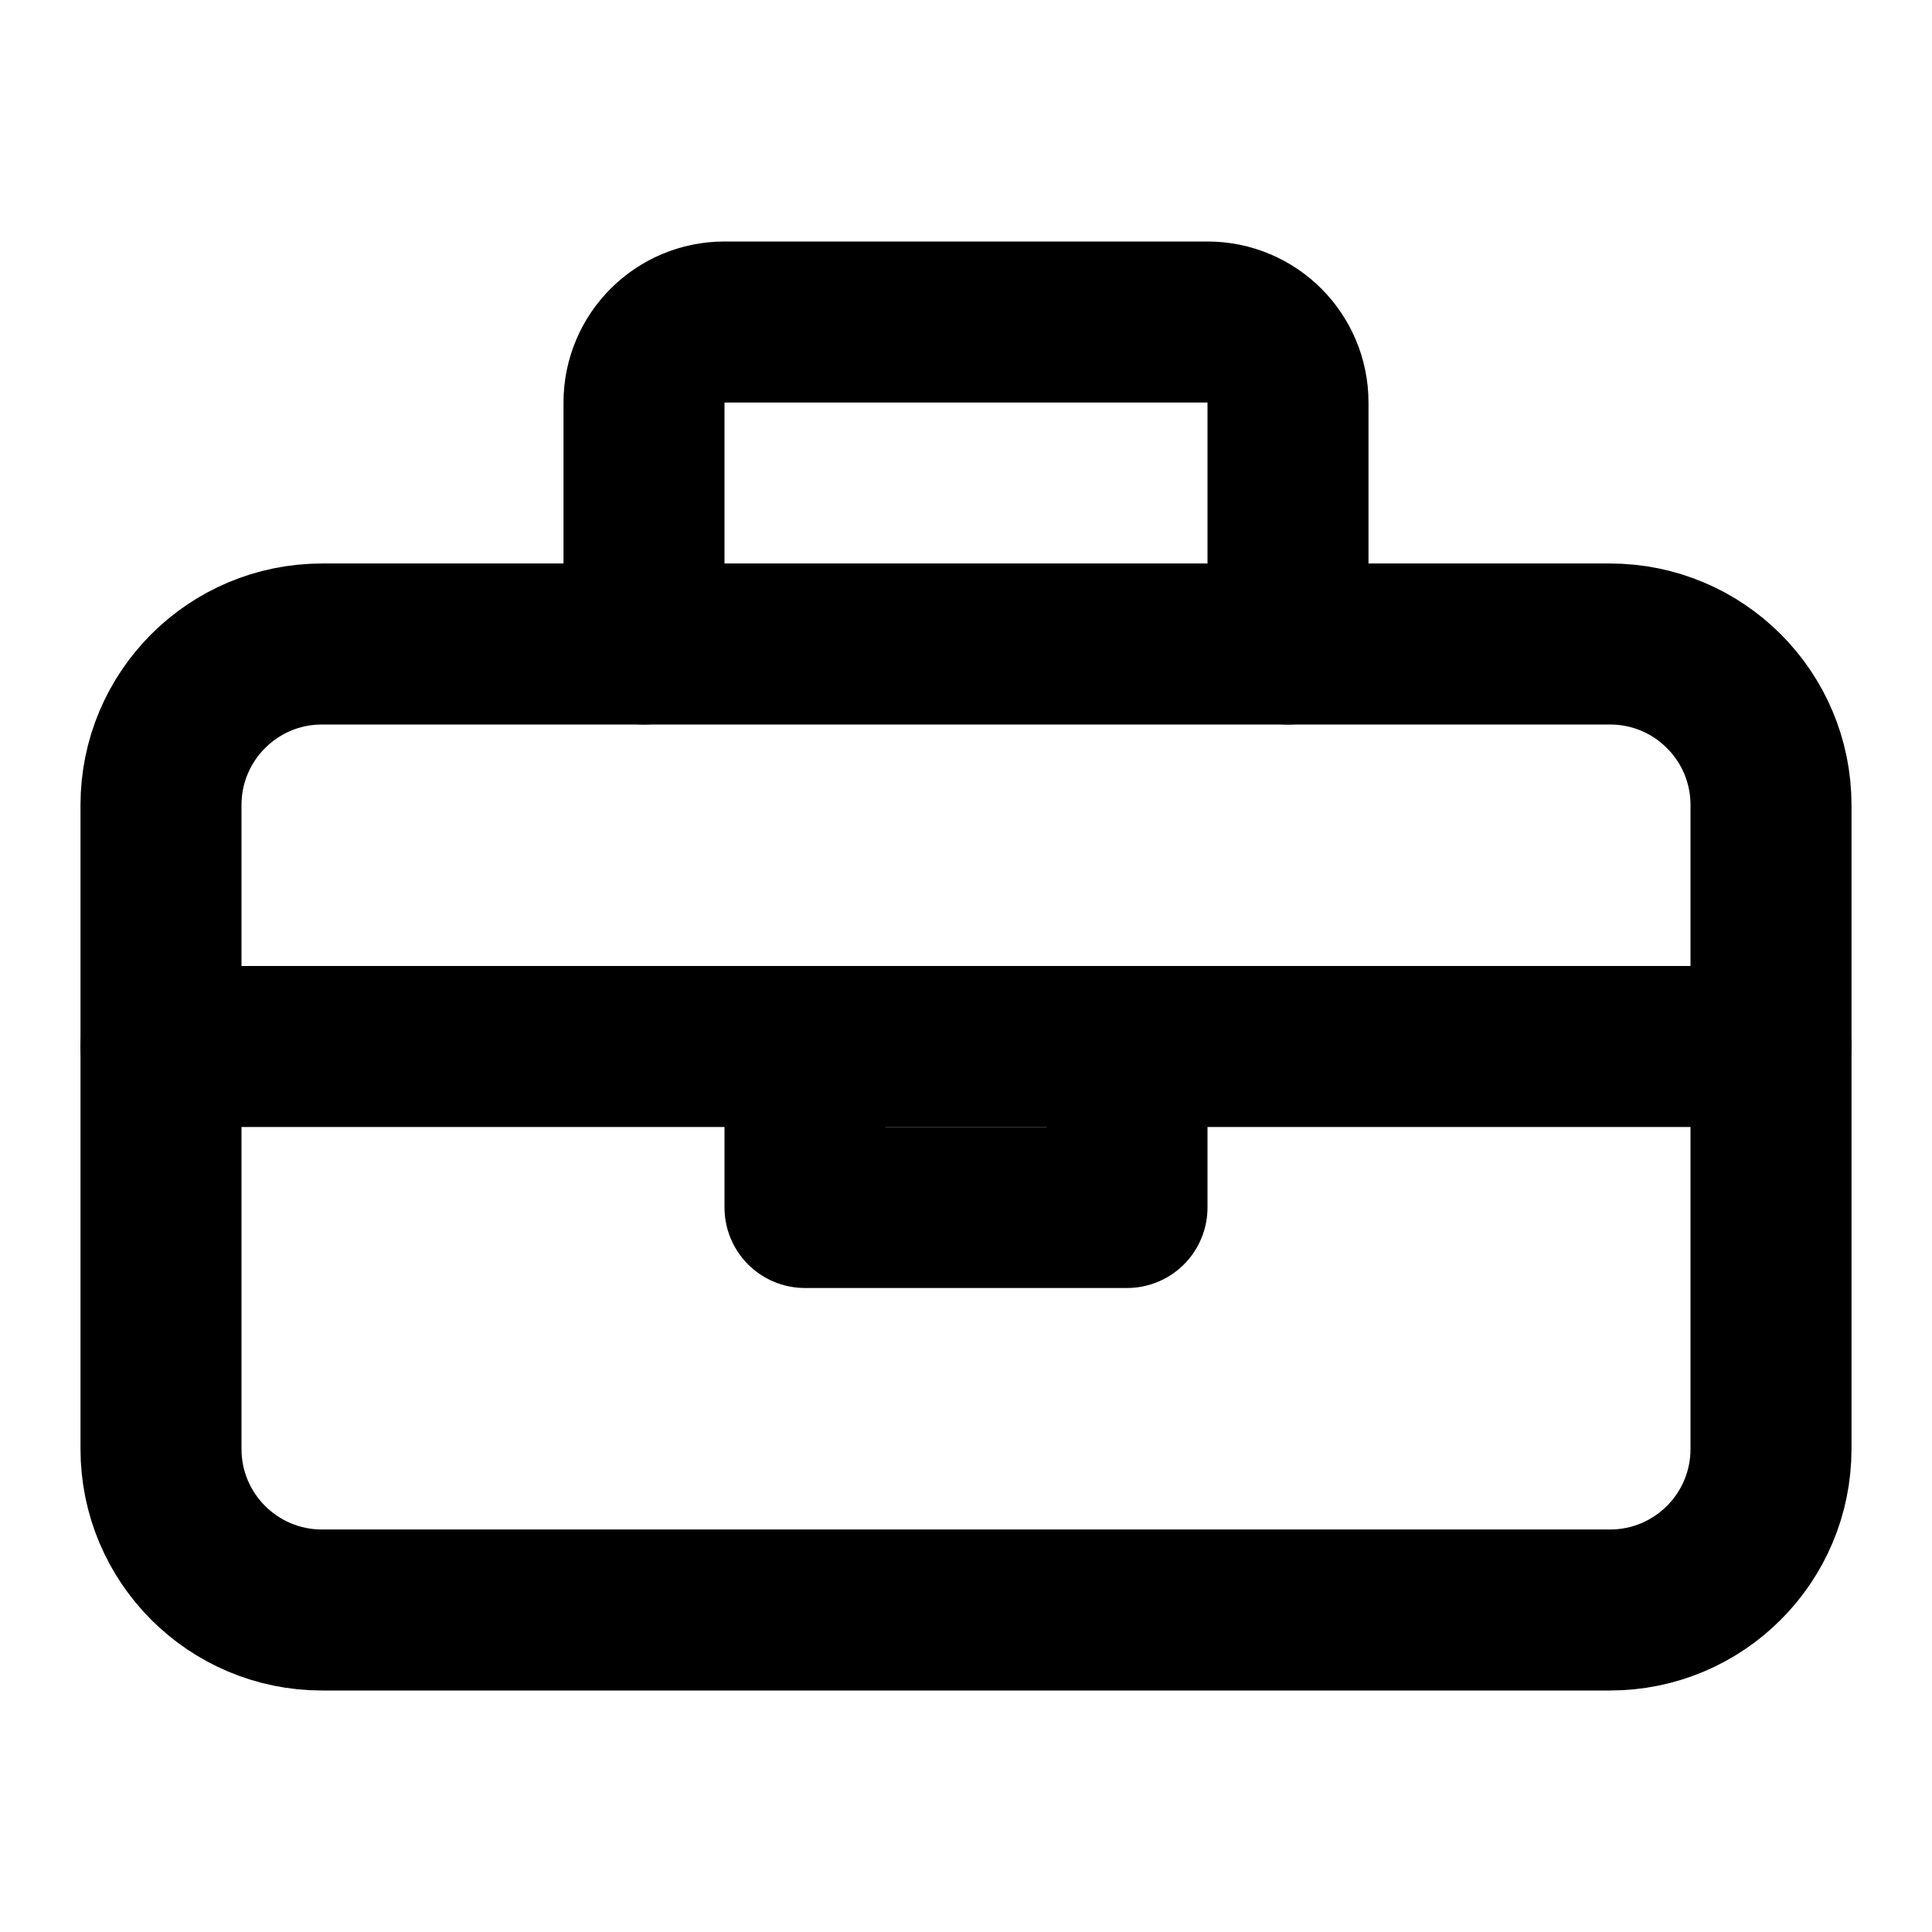
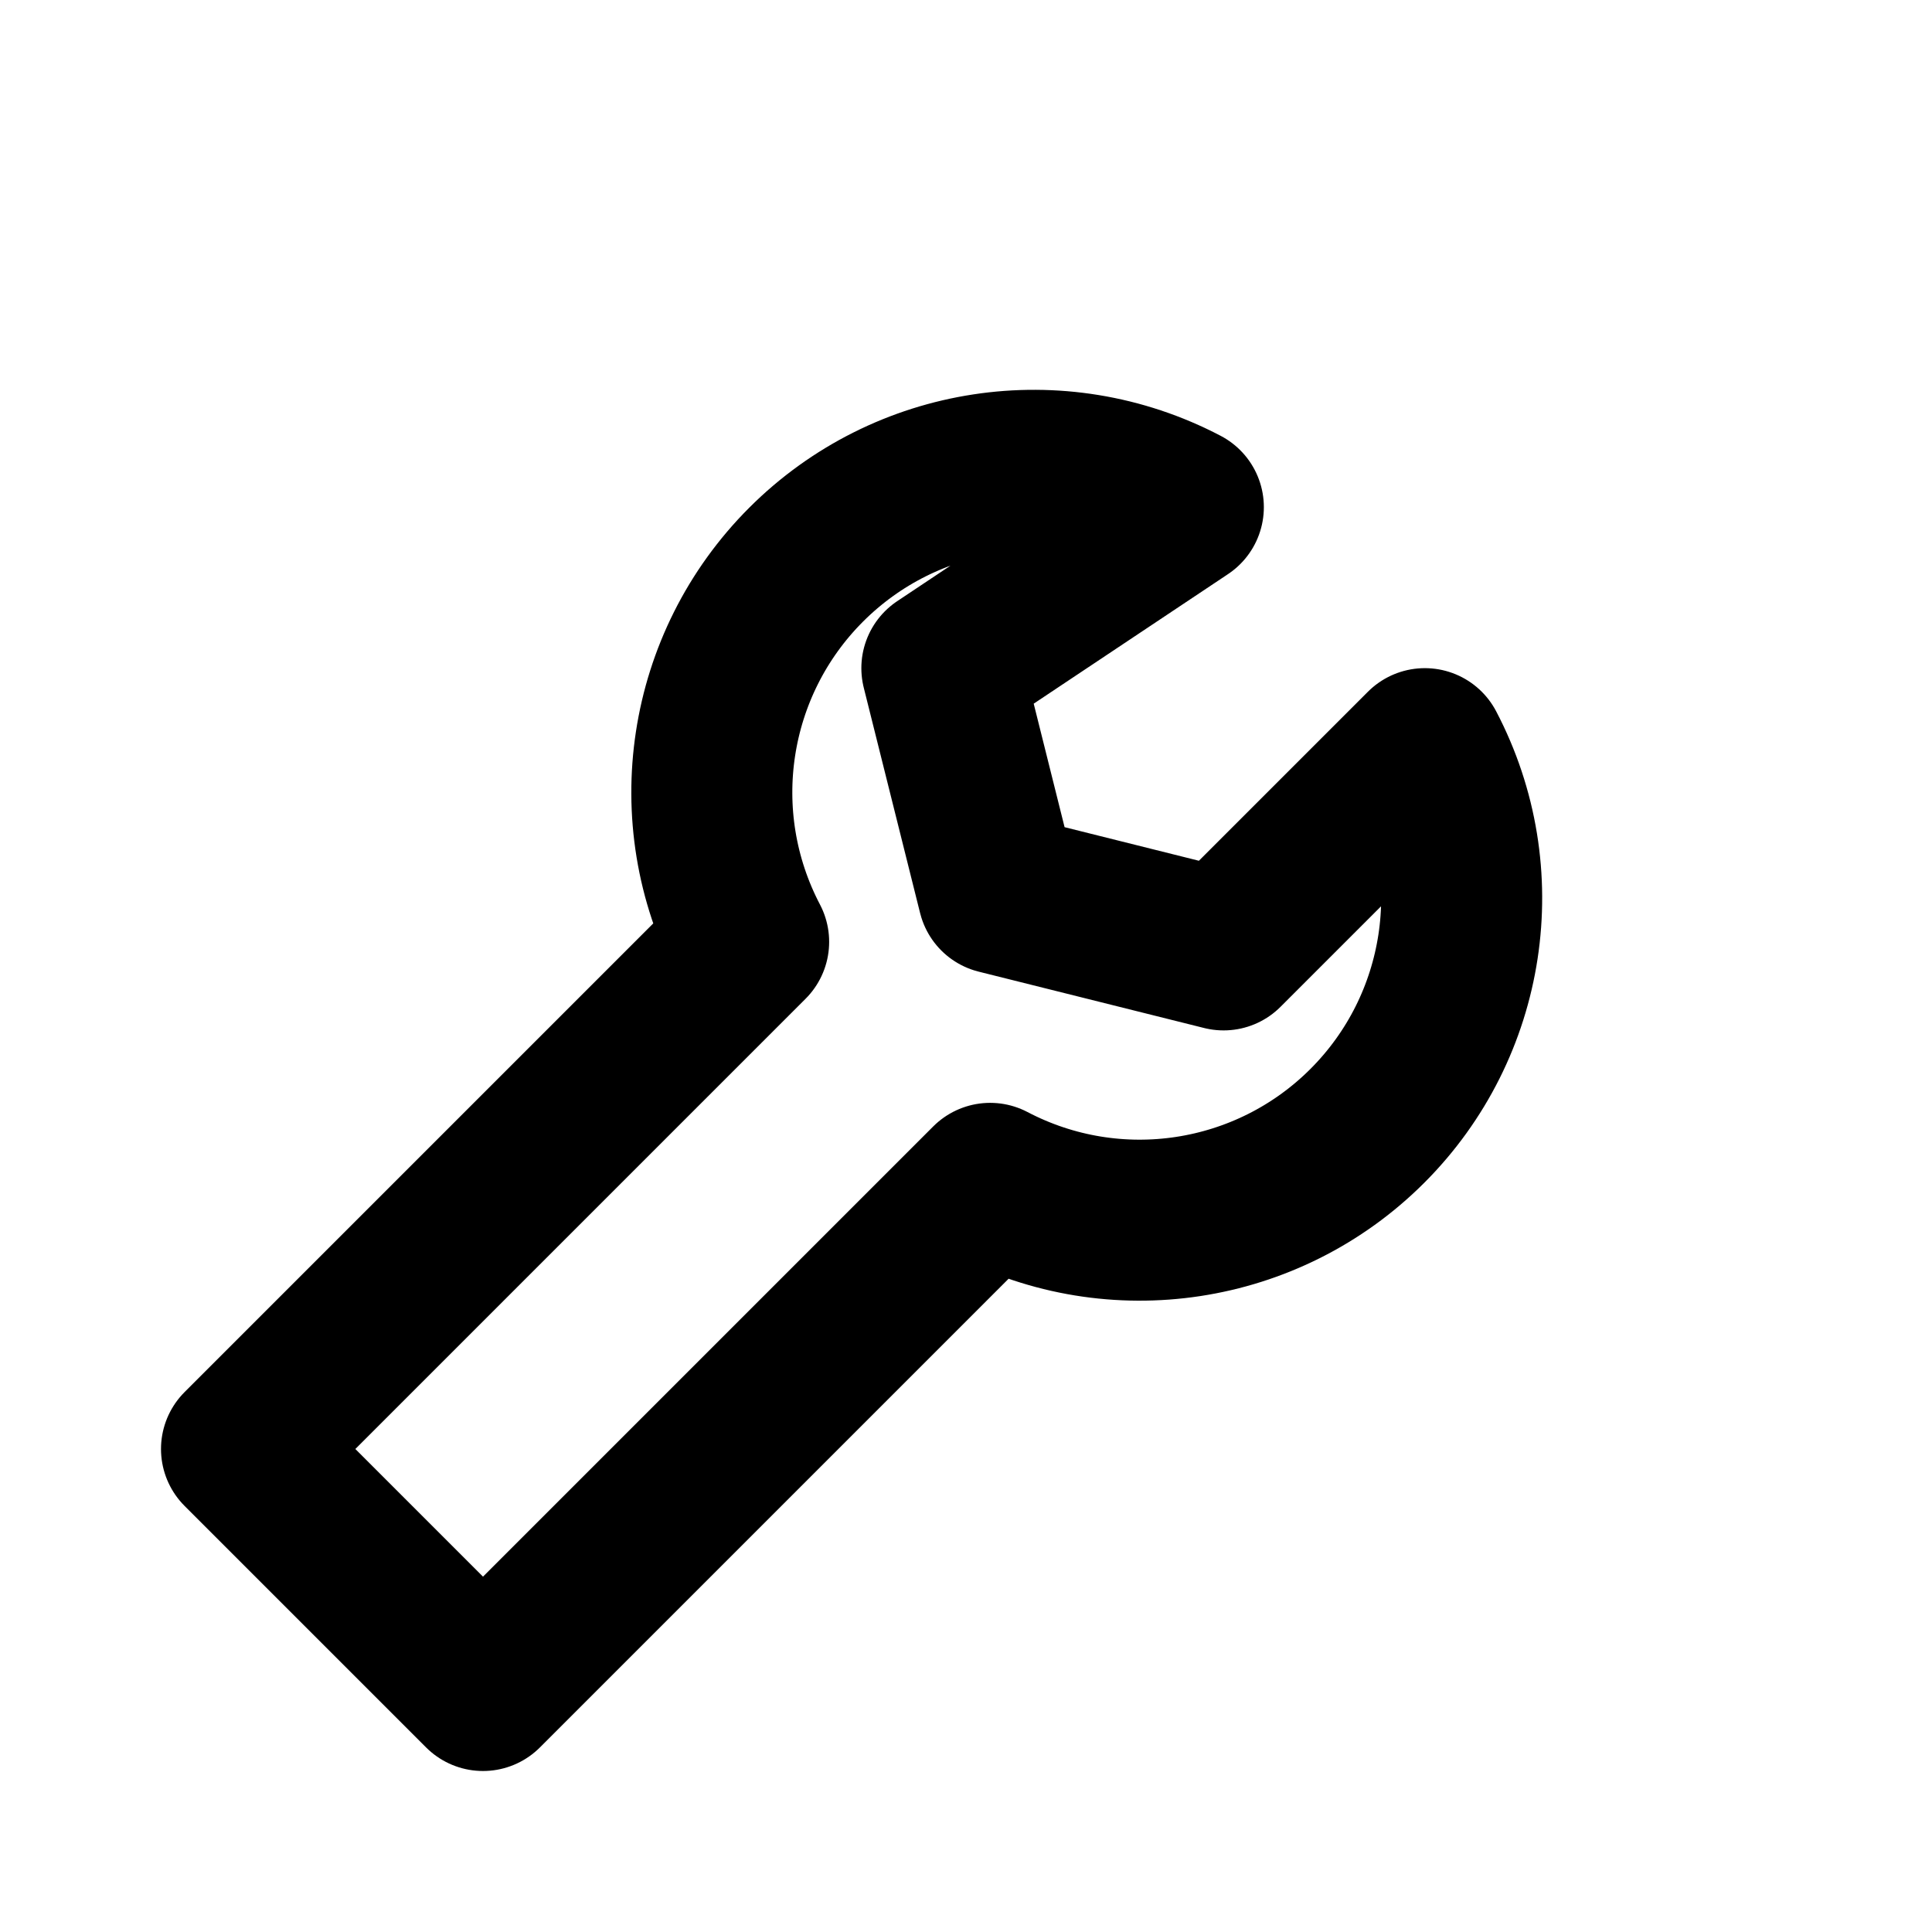
<svg xmlns="http://www.w3.org/2000/svg" width="24" height="24" viewBox="0 0 24 24" fill="none" stroke="currentColor" stroke-width="2" stroke-linecap="round" stroke-linejoin="round">
-   <rect x="2" y="8" width="20" height="12" rx="2" />
-   <path d="M8 8V5a1 1 0 0 1 1-1h6a1 1 0 0 1 1 1v3" />
-   <path d="M2 13h20" />
-   <path d="M10 13v2h4v-2" />
+   <path d="M14.7 6.3a4 4 0 0 0-5.4 5.4L3 18l3 3 6.3-6.3a4 4 0 0 0 5.4-5.4l-2.5 2.5-2.8-.7-.7-2.8z" />
</svg>
